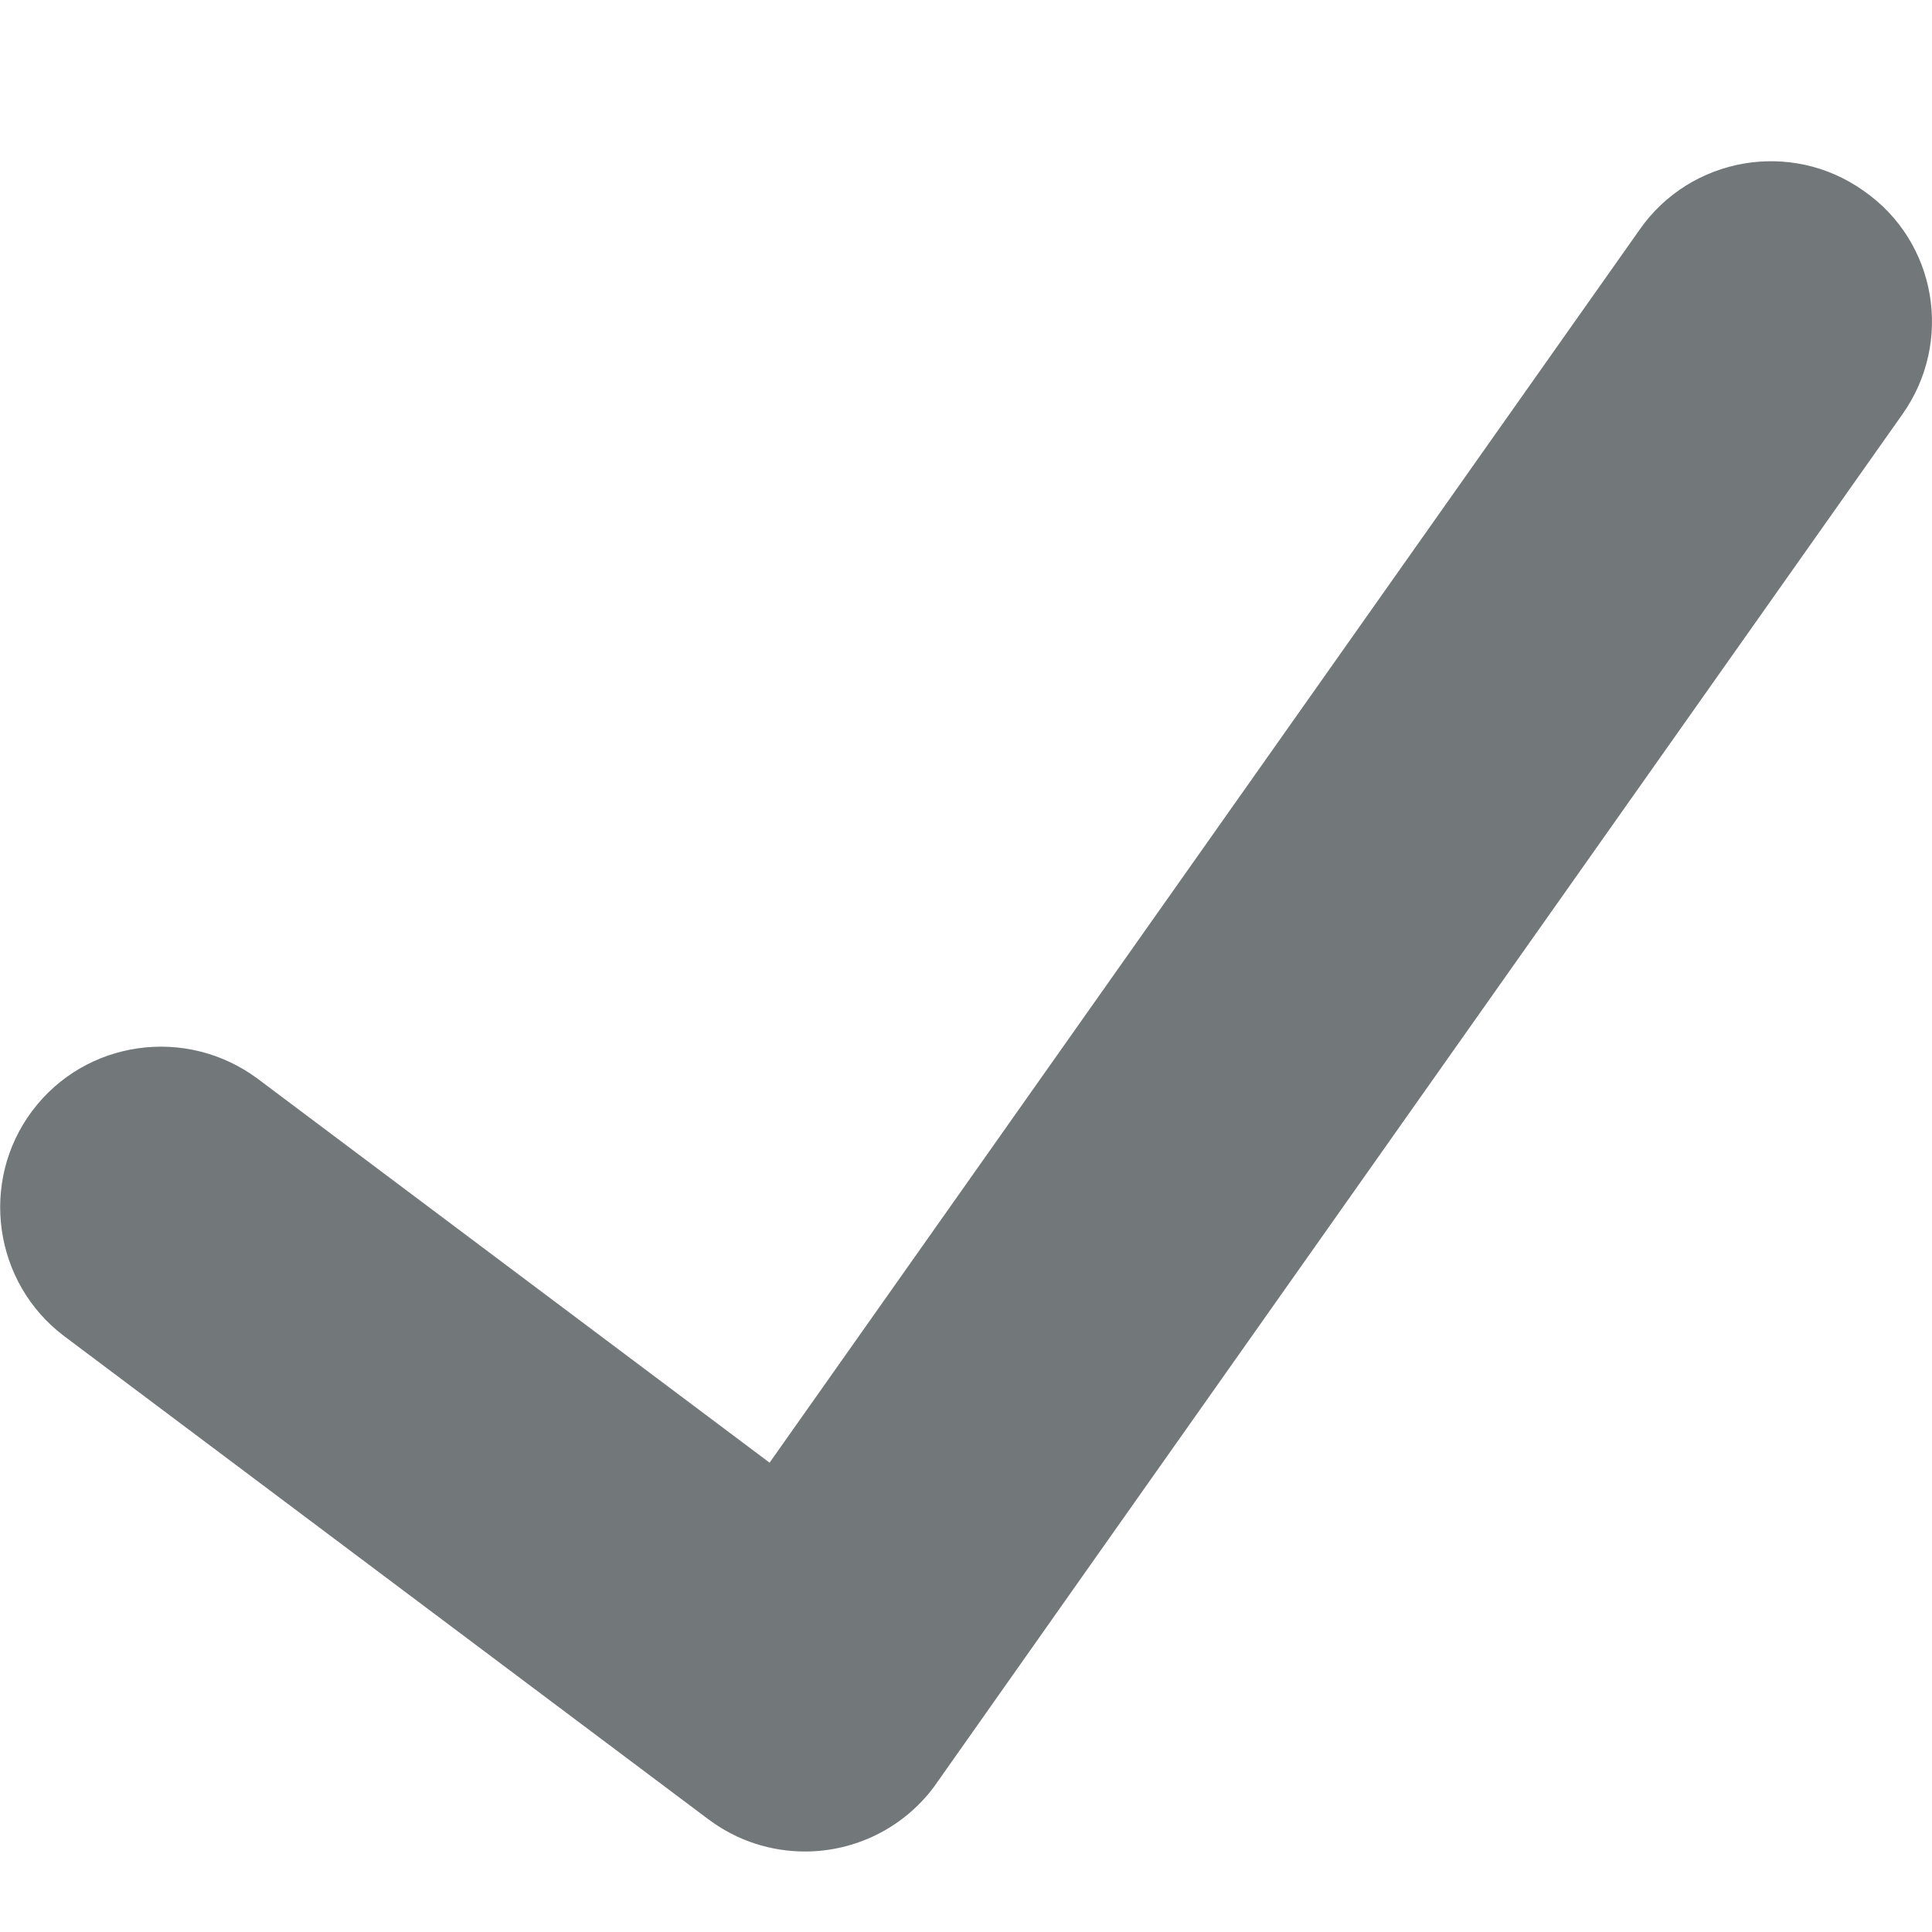
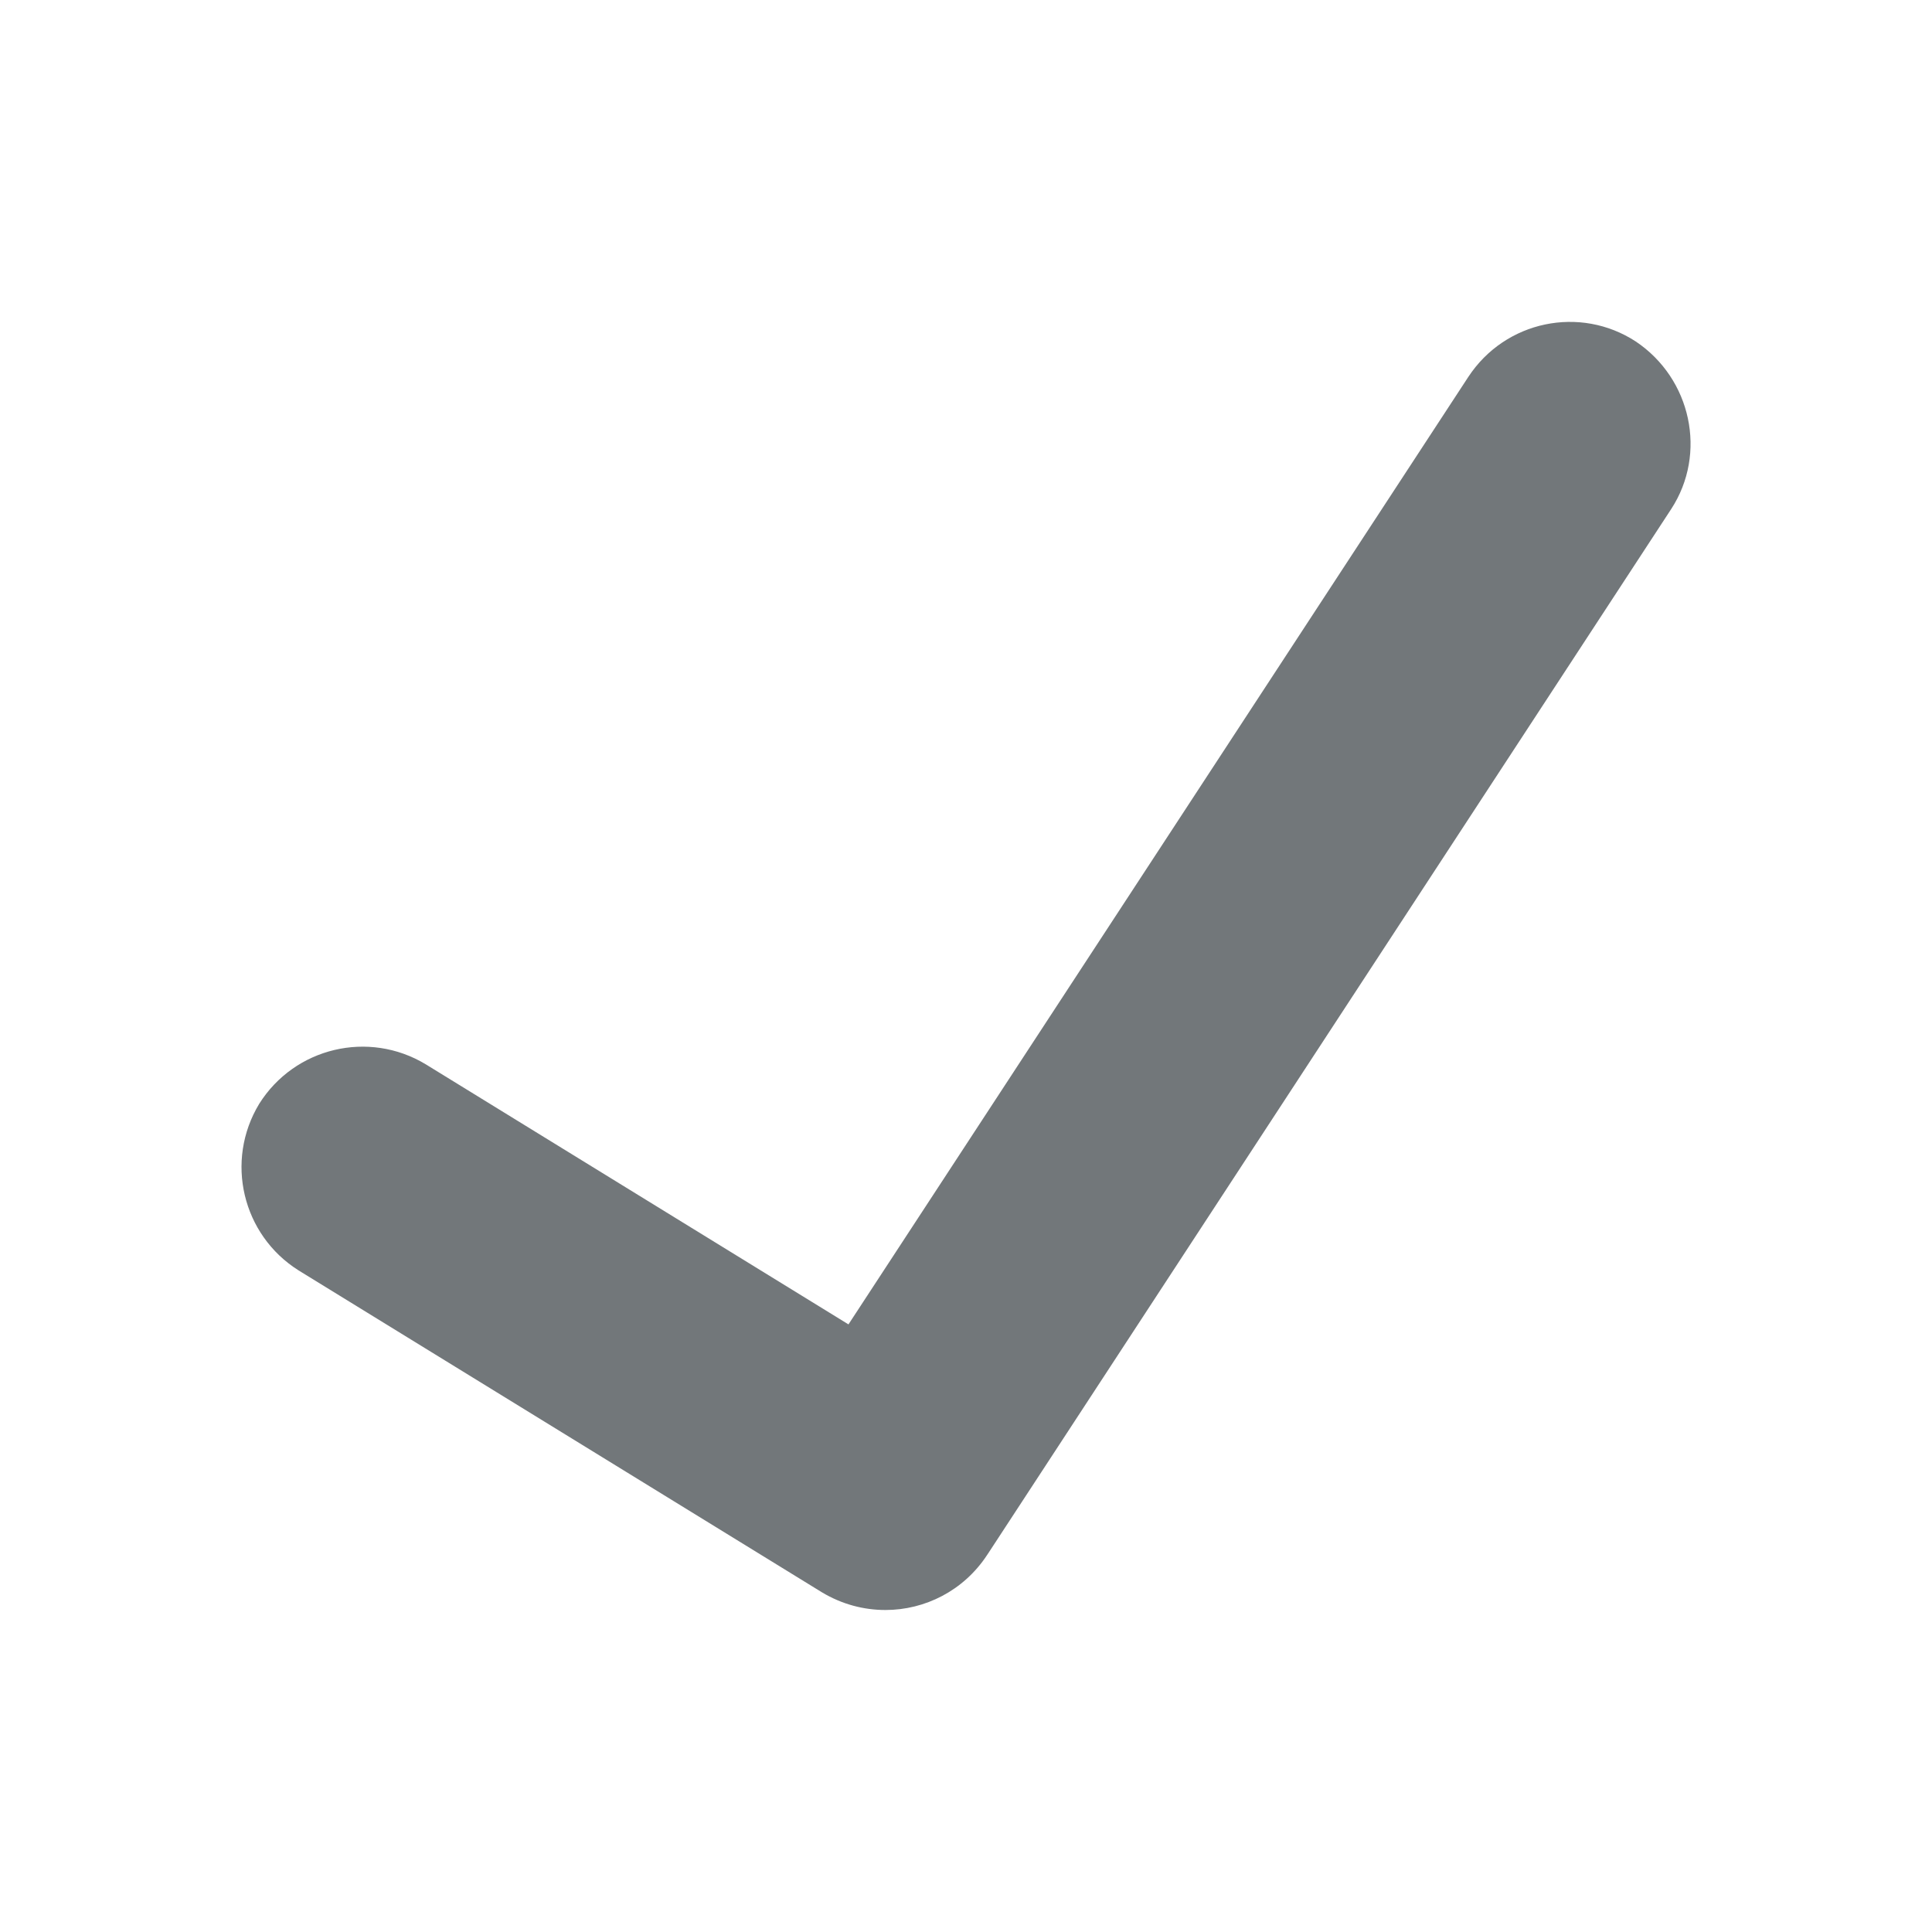
<svg xmlns="http://www.w3.org/2000/svg" width="24" height="24" viewBox="0 0 24 24">
-   <path fill="#72777a" d="M23.63 5.15S11.61 22.18 11.6 22.2c-.39.52-.99.8-1.6.8-.42 0-.84-.13-1.2-.4l-8-6c-.88-.66-1.06-1.92-.4-2.8s1.91-1.06 2.8-.4l6.36 4.77L20.37 2.85c.63-.9 1.88-1.12 2.78-.48.91.63 1.12 1.88.48 2.78z" />
+   <path fill="#72777a" fill-rule="evenodd" d="M20.76 6.324L12.28 19.29l-.02.03c-.29.44-.77.68-1.26.68-.27 0-.54-.07-.79-.22l-6.5-3.998c-.7-.44-.92-1.36-.49-2.07.44-.7 1.36-.92 2.07-.49l5.25 3.23 7.7-11.77c.46-.7 1.39-.89 2.08-.44.69.462.89 1.392.44 2.082z" />
</svg>
